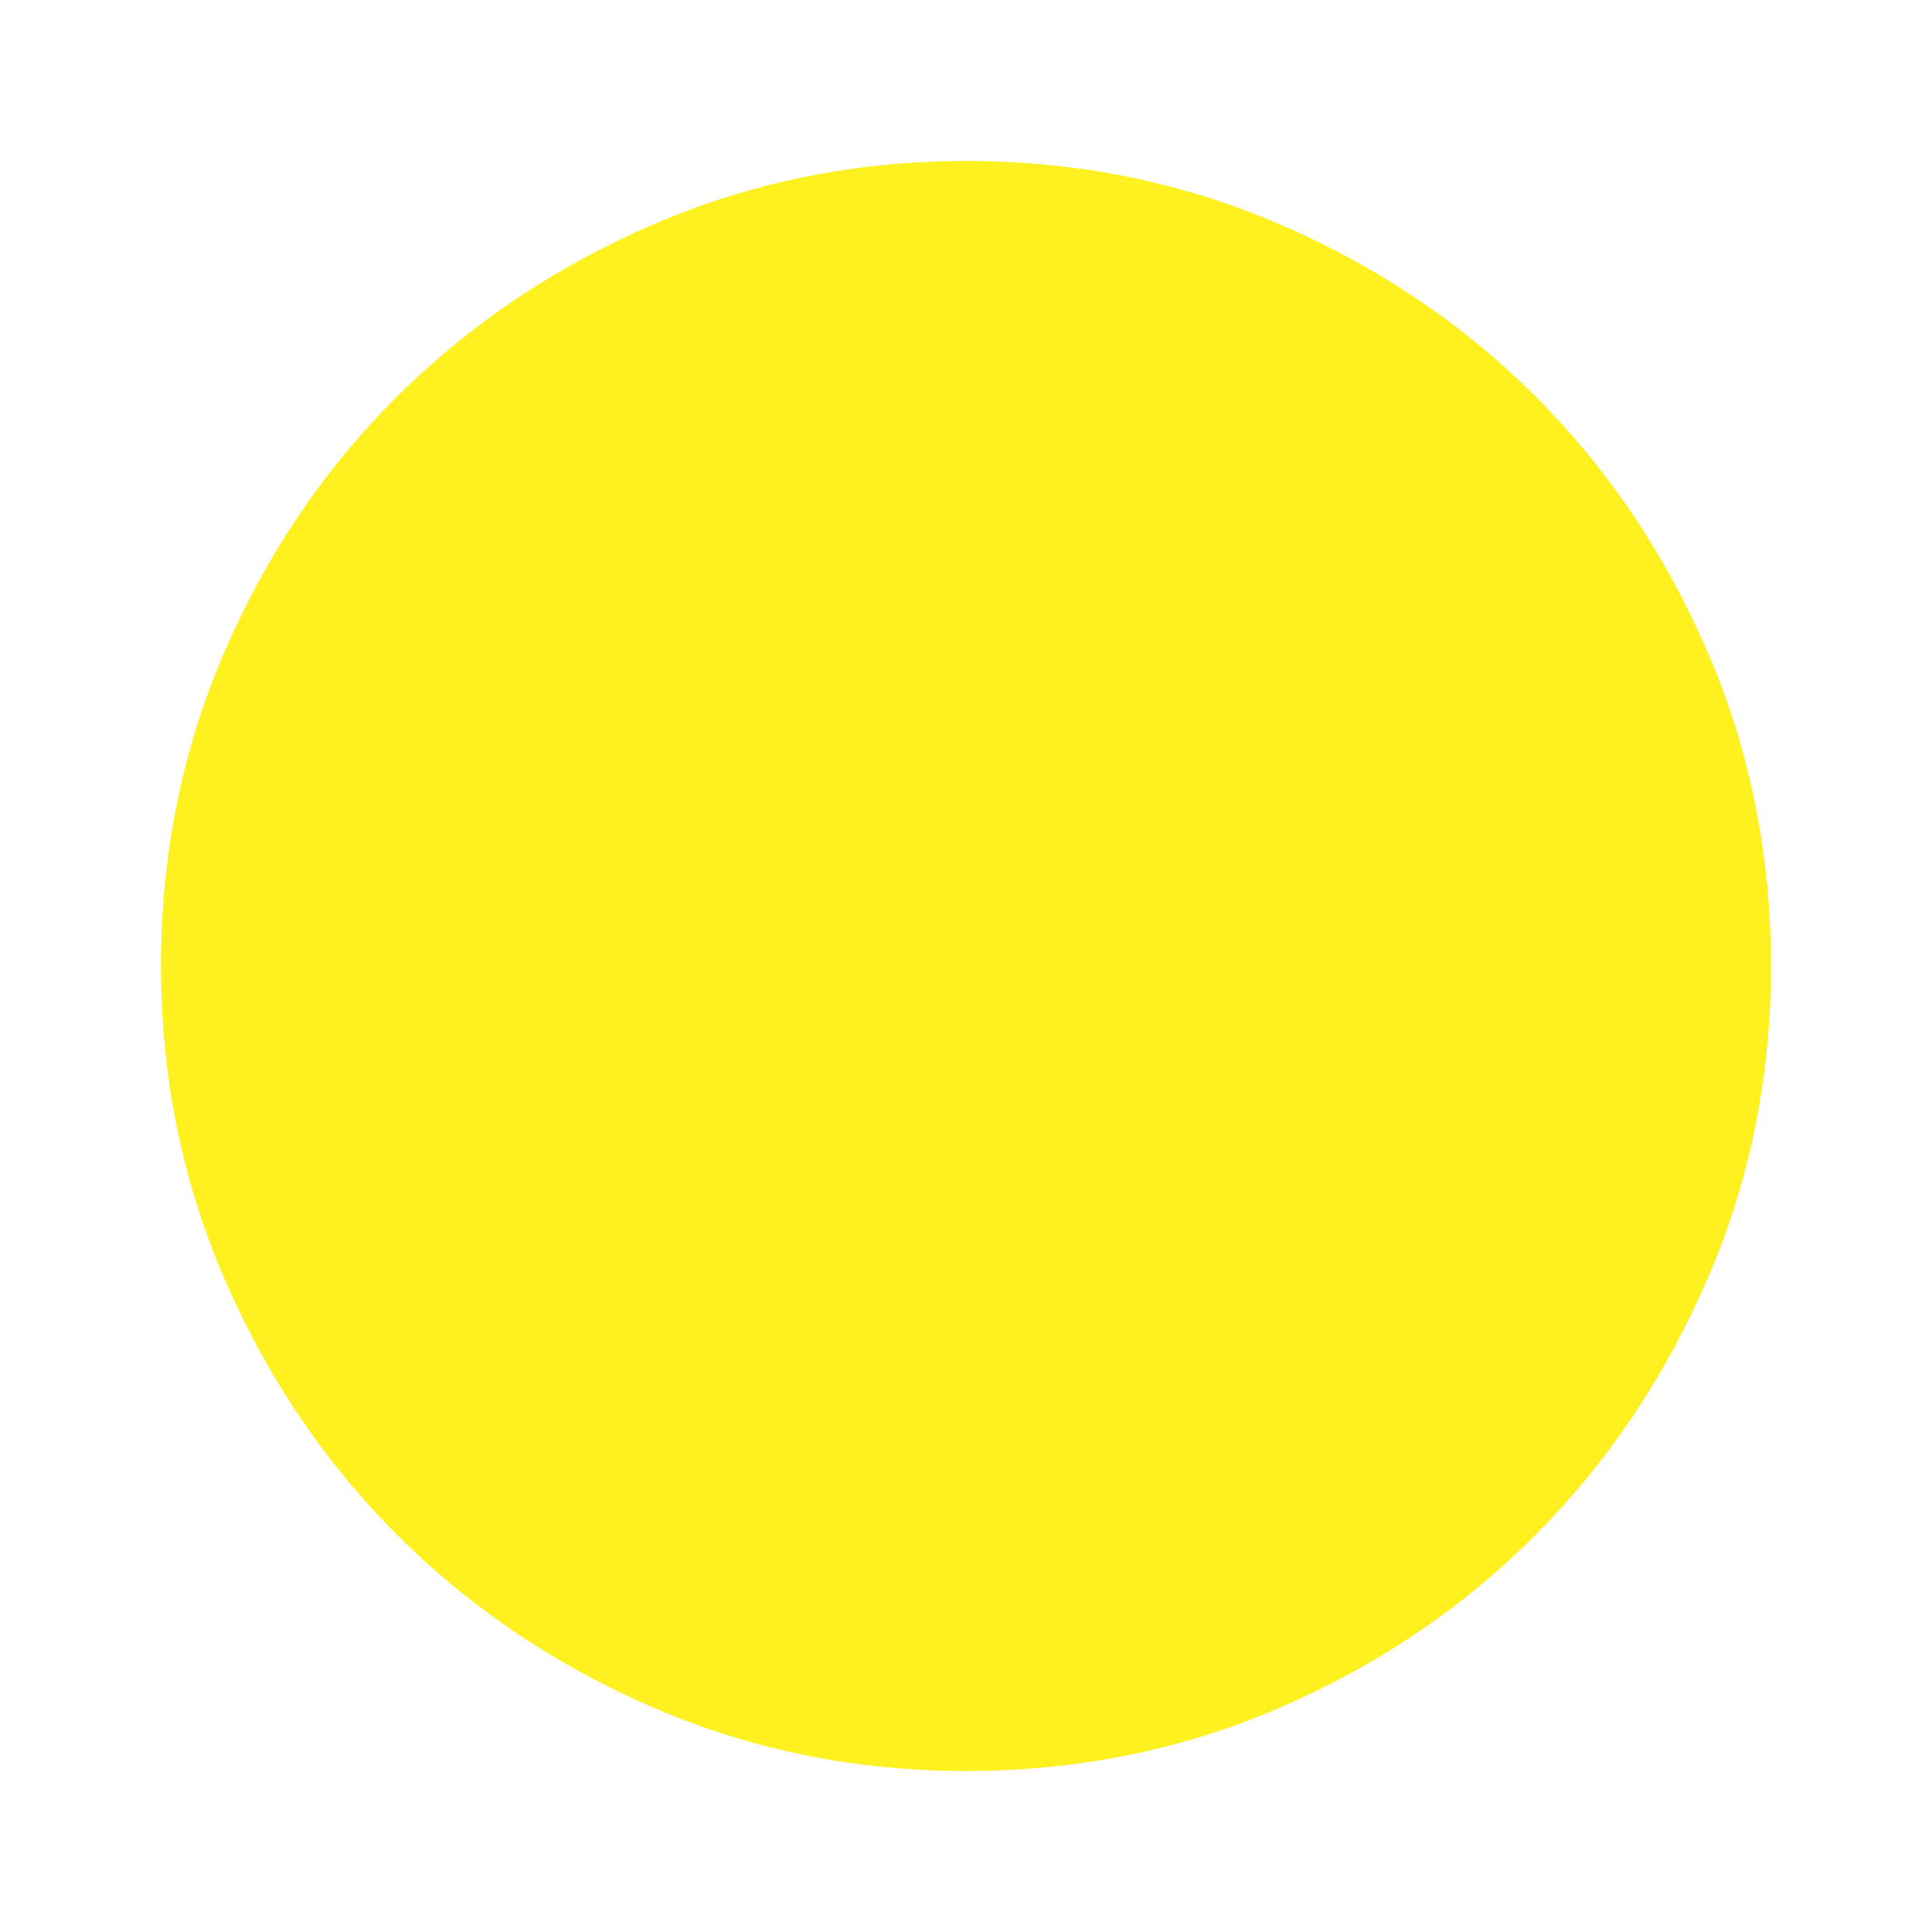
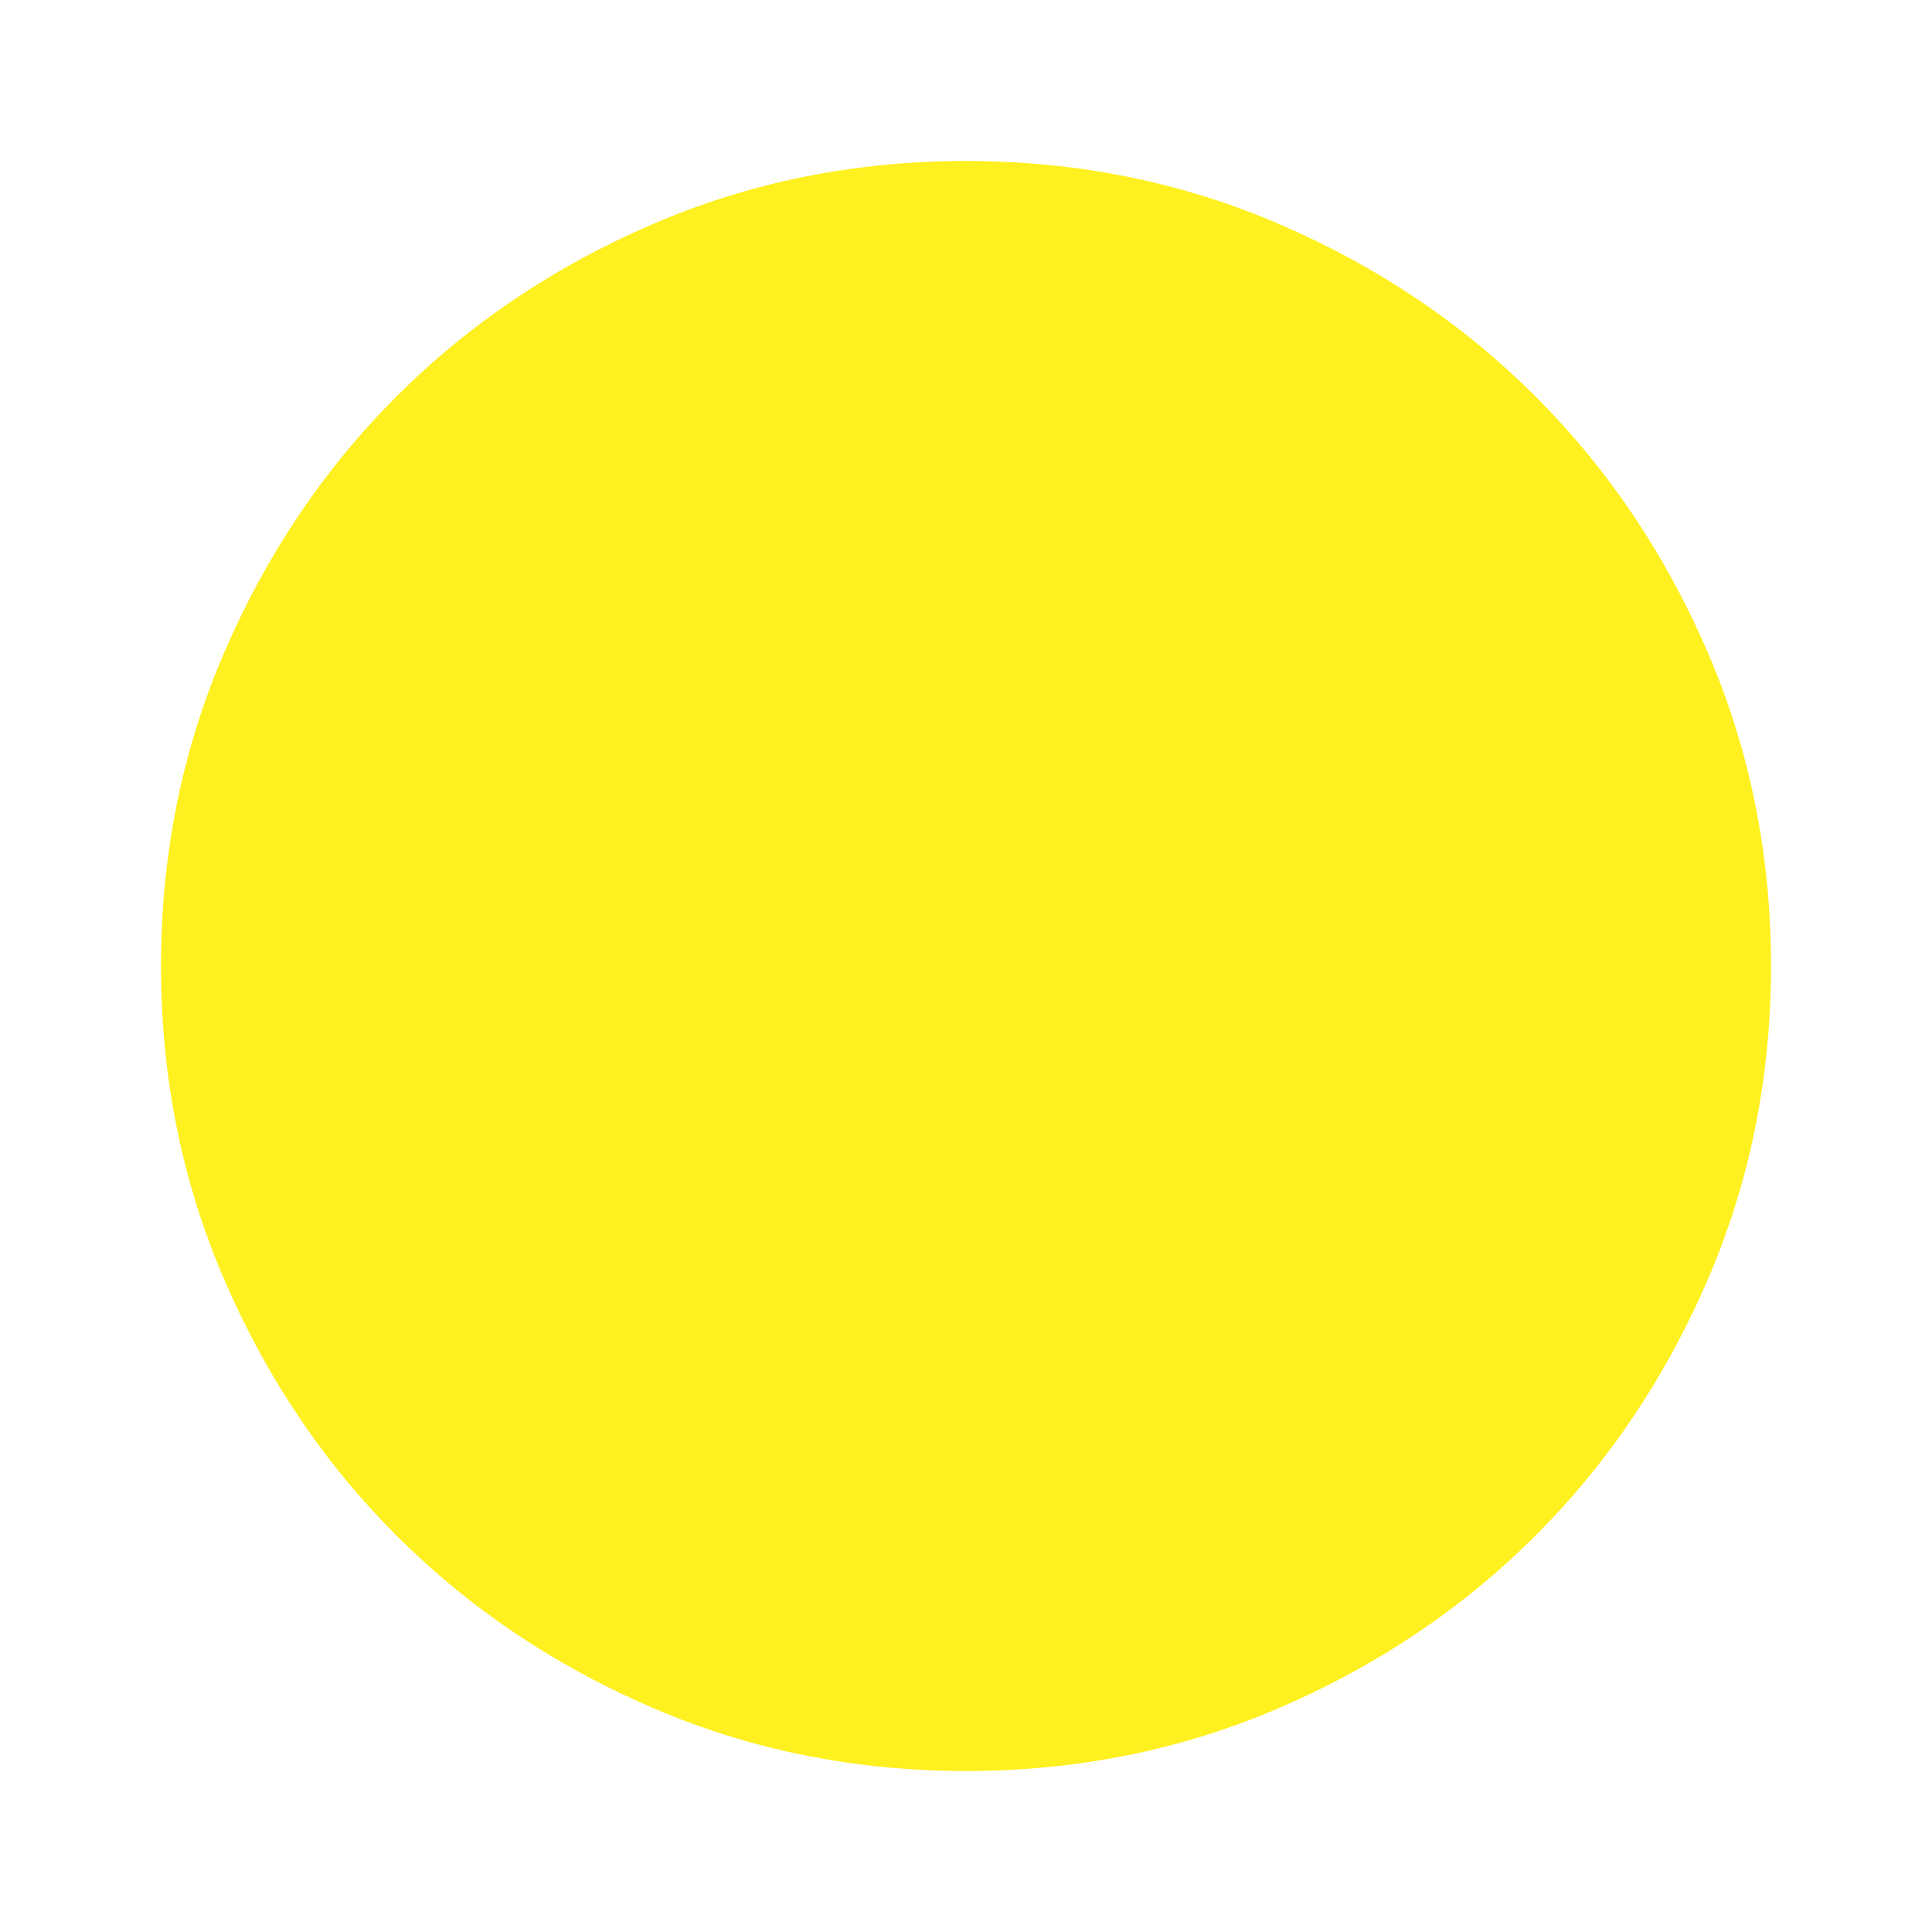
- <svg xmlns="http://www.w3.org/2000/svg" height="40px" viewBox="0 -960 960 960" width="40px" fill="#fff01f">
-   <path d="M480-80q-82.33 0-155.33-31.5-73-31.5-127.34-85.83Q143-251.67 111.5-324.67T80-480q0-83 31.5-156t85.83-127q54.34-54 127.34-85.5T480-880q83 0 156 31.5T763-763q54 54 85.5 127T880-480q0 82.33-31.5 155.33-31.5 73-85.5 127.34Q709-143 636-111.5T480-80Z" />
+ <svg xmlns="http://www.w3.org/2000/svg" height="24px" viewBox="0 -960 960 960" width="24px" fill="#fff01f">
+   <path d="M480-80q-83 0-156-31.5T197-197q-54-54-85.5-127T80-480q0-83 31.5-156T197-763q54-54 127-85.5T480-880q83 0 156 31.5T763-763q54 54 85.5 127T880-480q0 83-31.5 156T763-197q-54 54-127 85.5T480-80Z" />
</svg>
